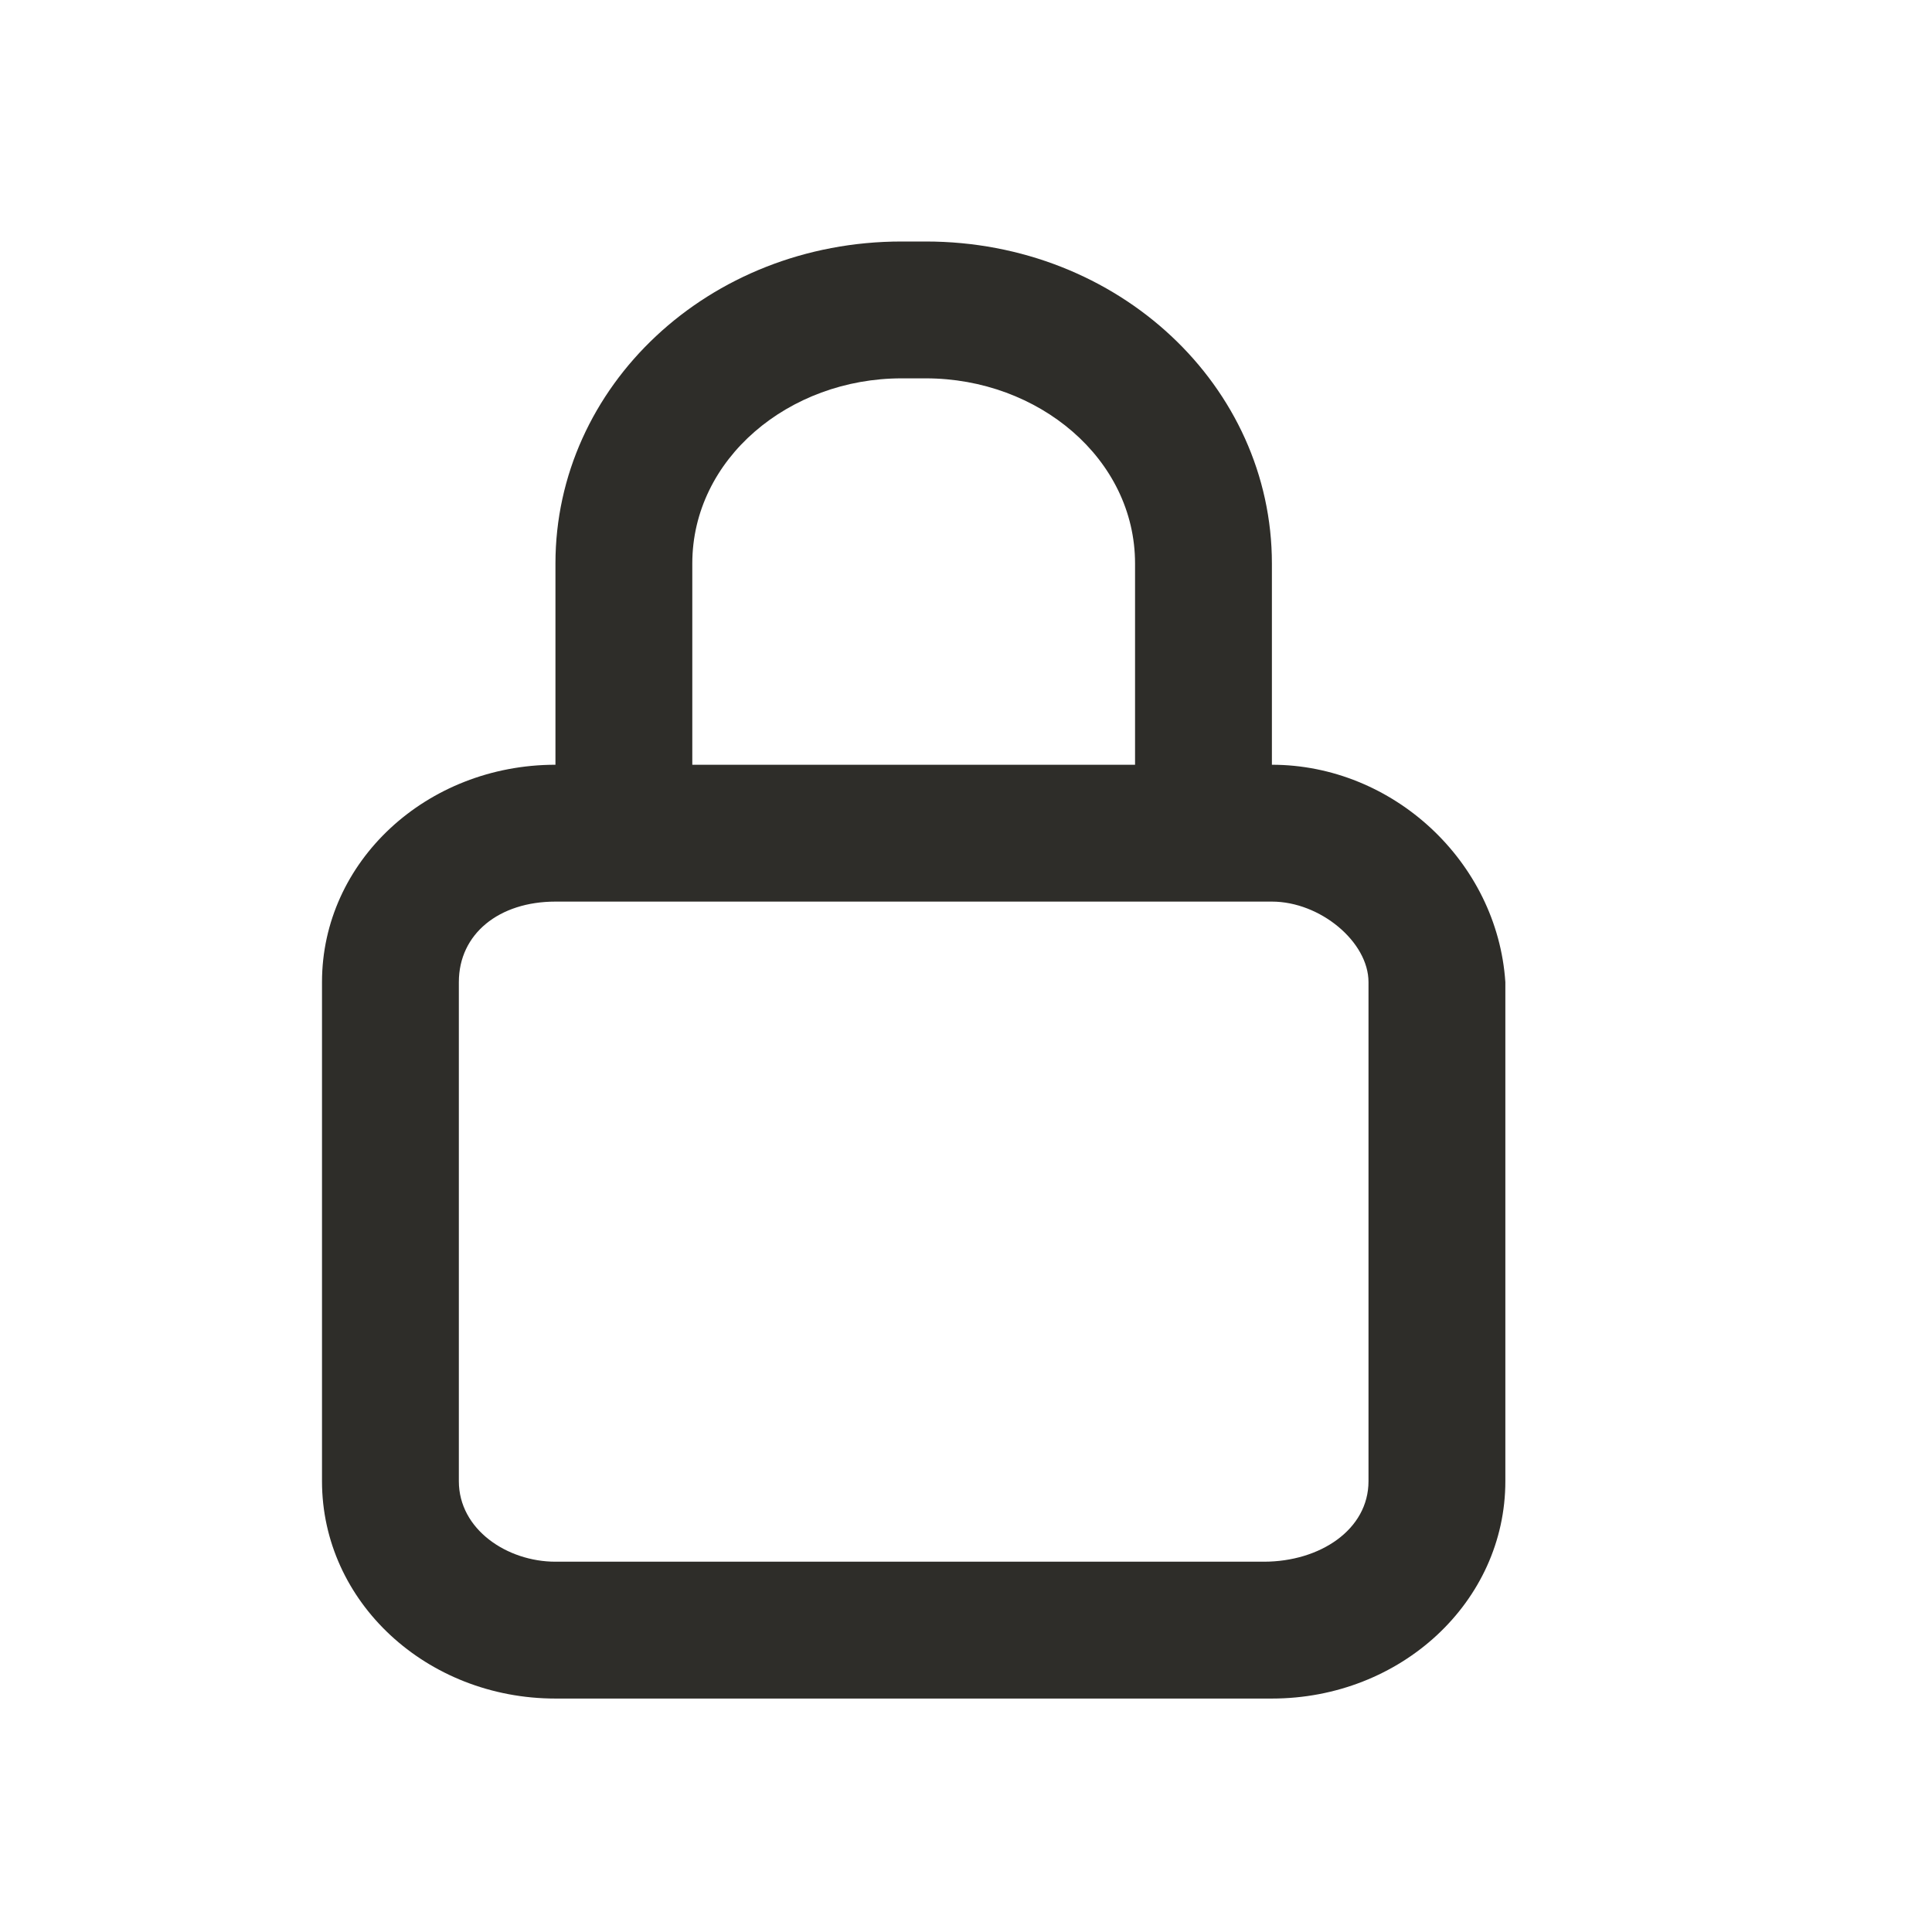
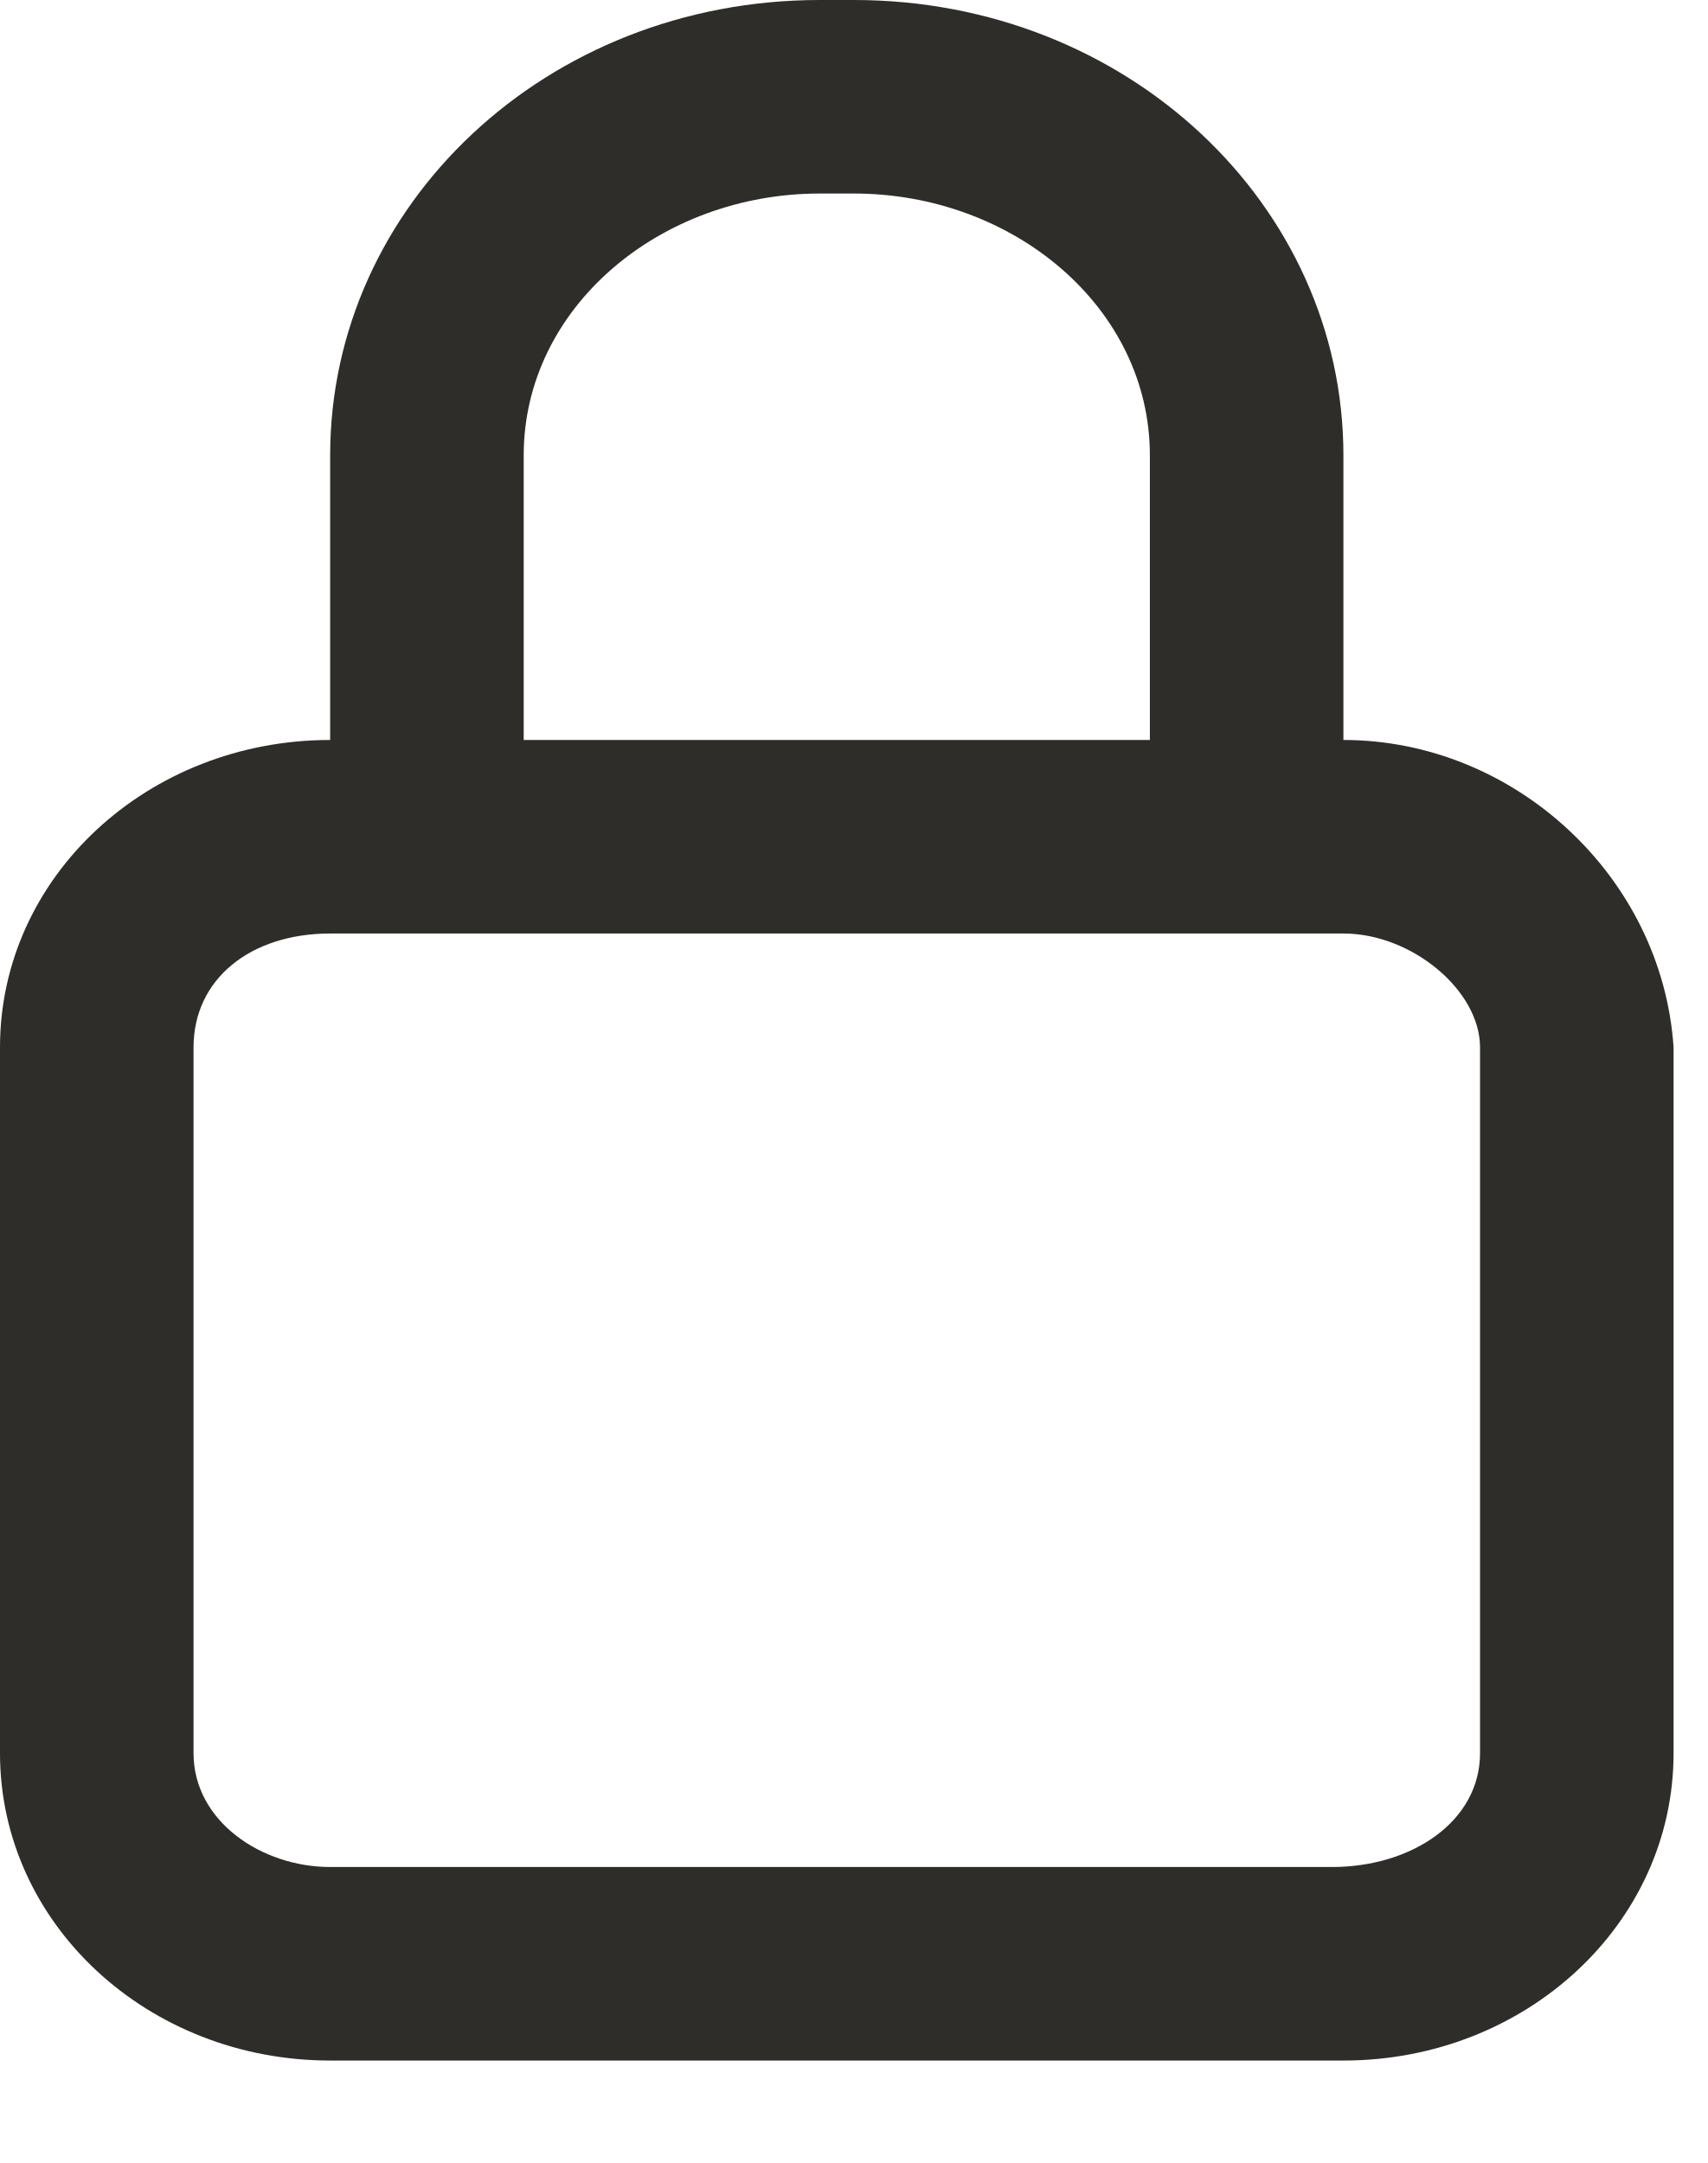
- <svg xmlns="http://www.w3.org/2000/svg" width="24" height="24" viewBox="0 0 24 24" fill="none">
-   <path d="M15.8 9.5V7C15.8 4.8 13.9 3 11.5 3H11.2C8.8 3 6.9 4.8 6.9 7V9.5C5.3 9.5 4 10.7 4 12.2V18.4C4 19.9 5.3 21.1 6.9 21.1H15.8C17.4 21.1 18.7 19.9 18.7 18.4V12.2C18.6 10.7 17.3 9.5 15.8 9.5ZM8.6 7C8.6 5.7 9.8 4.7 11.2 4.7H11.5C12.9 4.7 14.1 5.7 14.1 7V9.5H8.6V7ZM17 18.4C17 19 16.4 19.4 15.7 19.4H6.9C6.3 19.4 5.7 19 5.7 18.4V12.2C5.7 11.6 6.2 11.2 6.9 11.2H15.8C16.4 11.2 17 11.7 17 12.2V18.4Z" fill="#2E2D29" />
+ <svg xmlns="http://www.w3.org/2000/svg" width="15" height="19" viewBox="0 0 15 19" fill="none">
+   <path d="M11.8 6.5V4C11.8 1.8 9.9 0 7.5 0H7.2C4.8 0 2.9 1.8 2.9 4V6.5C1.3 6.5 0 7.7 0 9.2V15.4C0 16.9 1.3 18.1 2.9 18.1H11.8C13.4 18.1 14.7 16.9 14.7 15.4V9.2C14.6 7.7 13.3 6.5 11.8 6.5ZM4.6 4C4.6 2.7 5.8 1.7 7.2 1.7H7.5C8.9 1.7 10.1 2.7 10.1 4V6.5H4.6V4ZM13 15.4C13 16 12.4 16.4 11.7 16.4H2.9C2.3 16.4 1.7 16 1.7 15.4V9.2C1.7 8.6 2.2 8.2 2.9 8.2H11.8C12.4 8.2 13 8.7 13 9.2V15.4Z" fill="#2E2D29" />
</svg>
